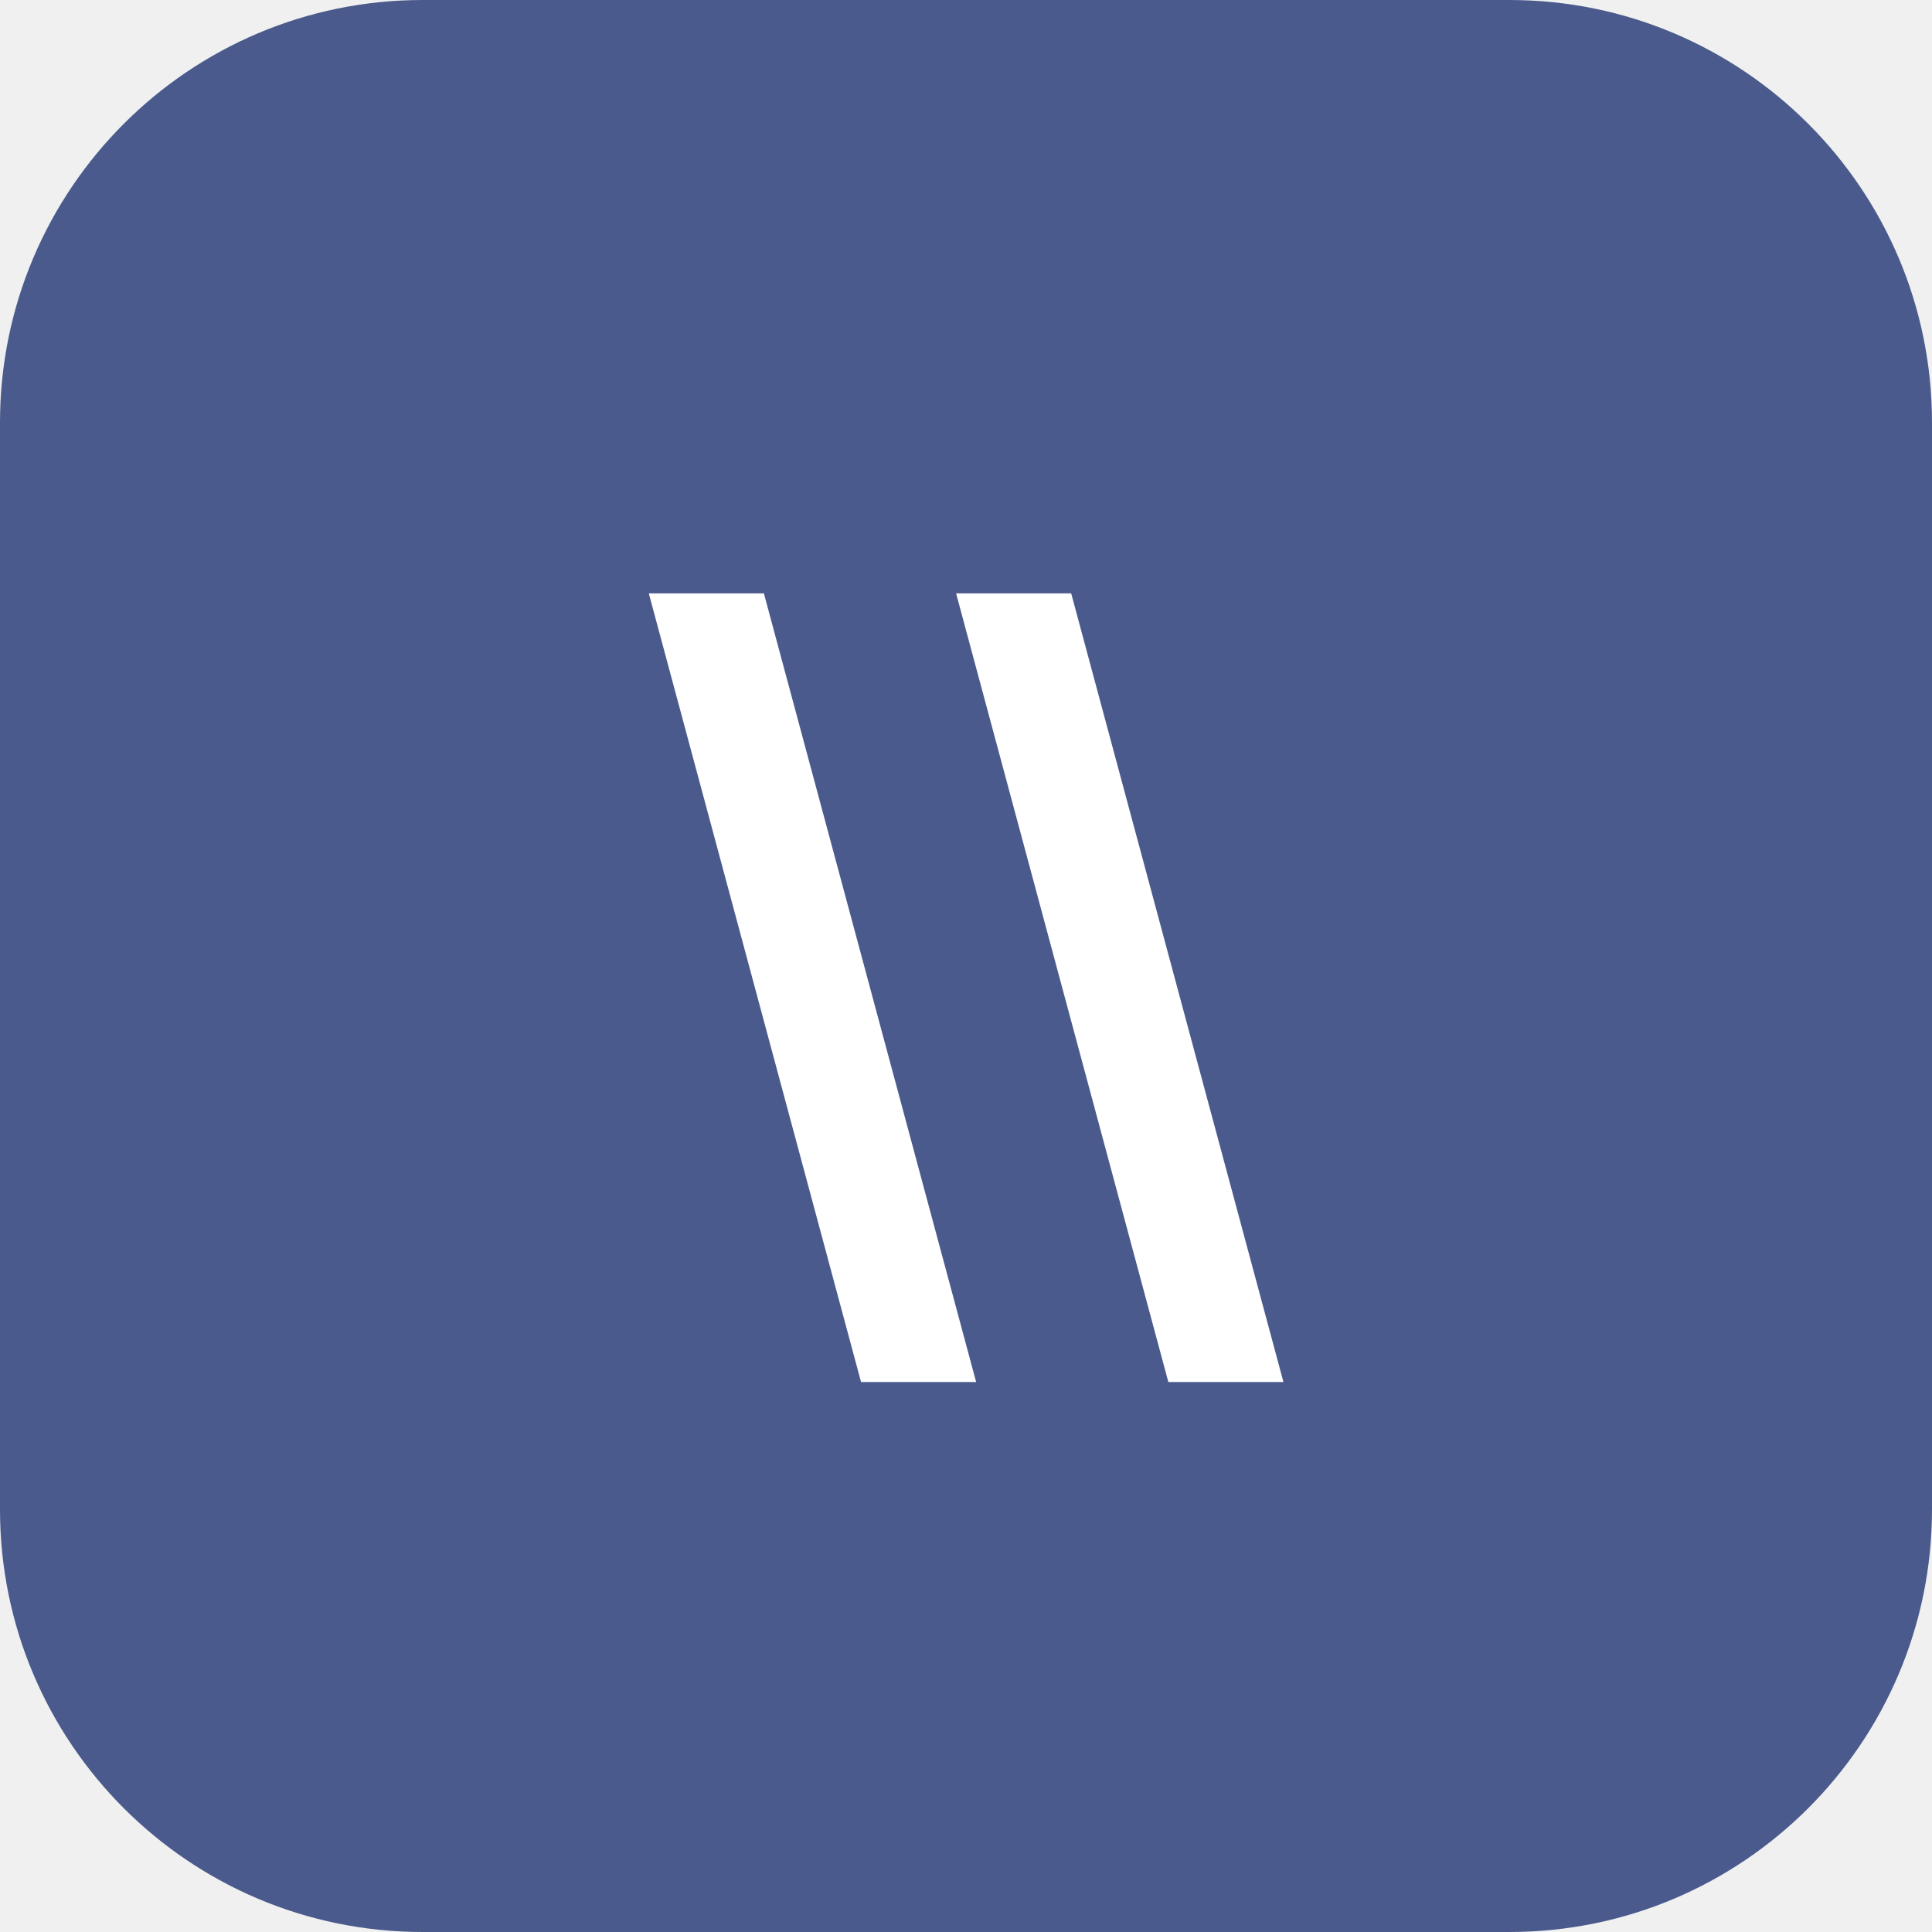
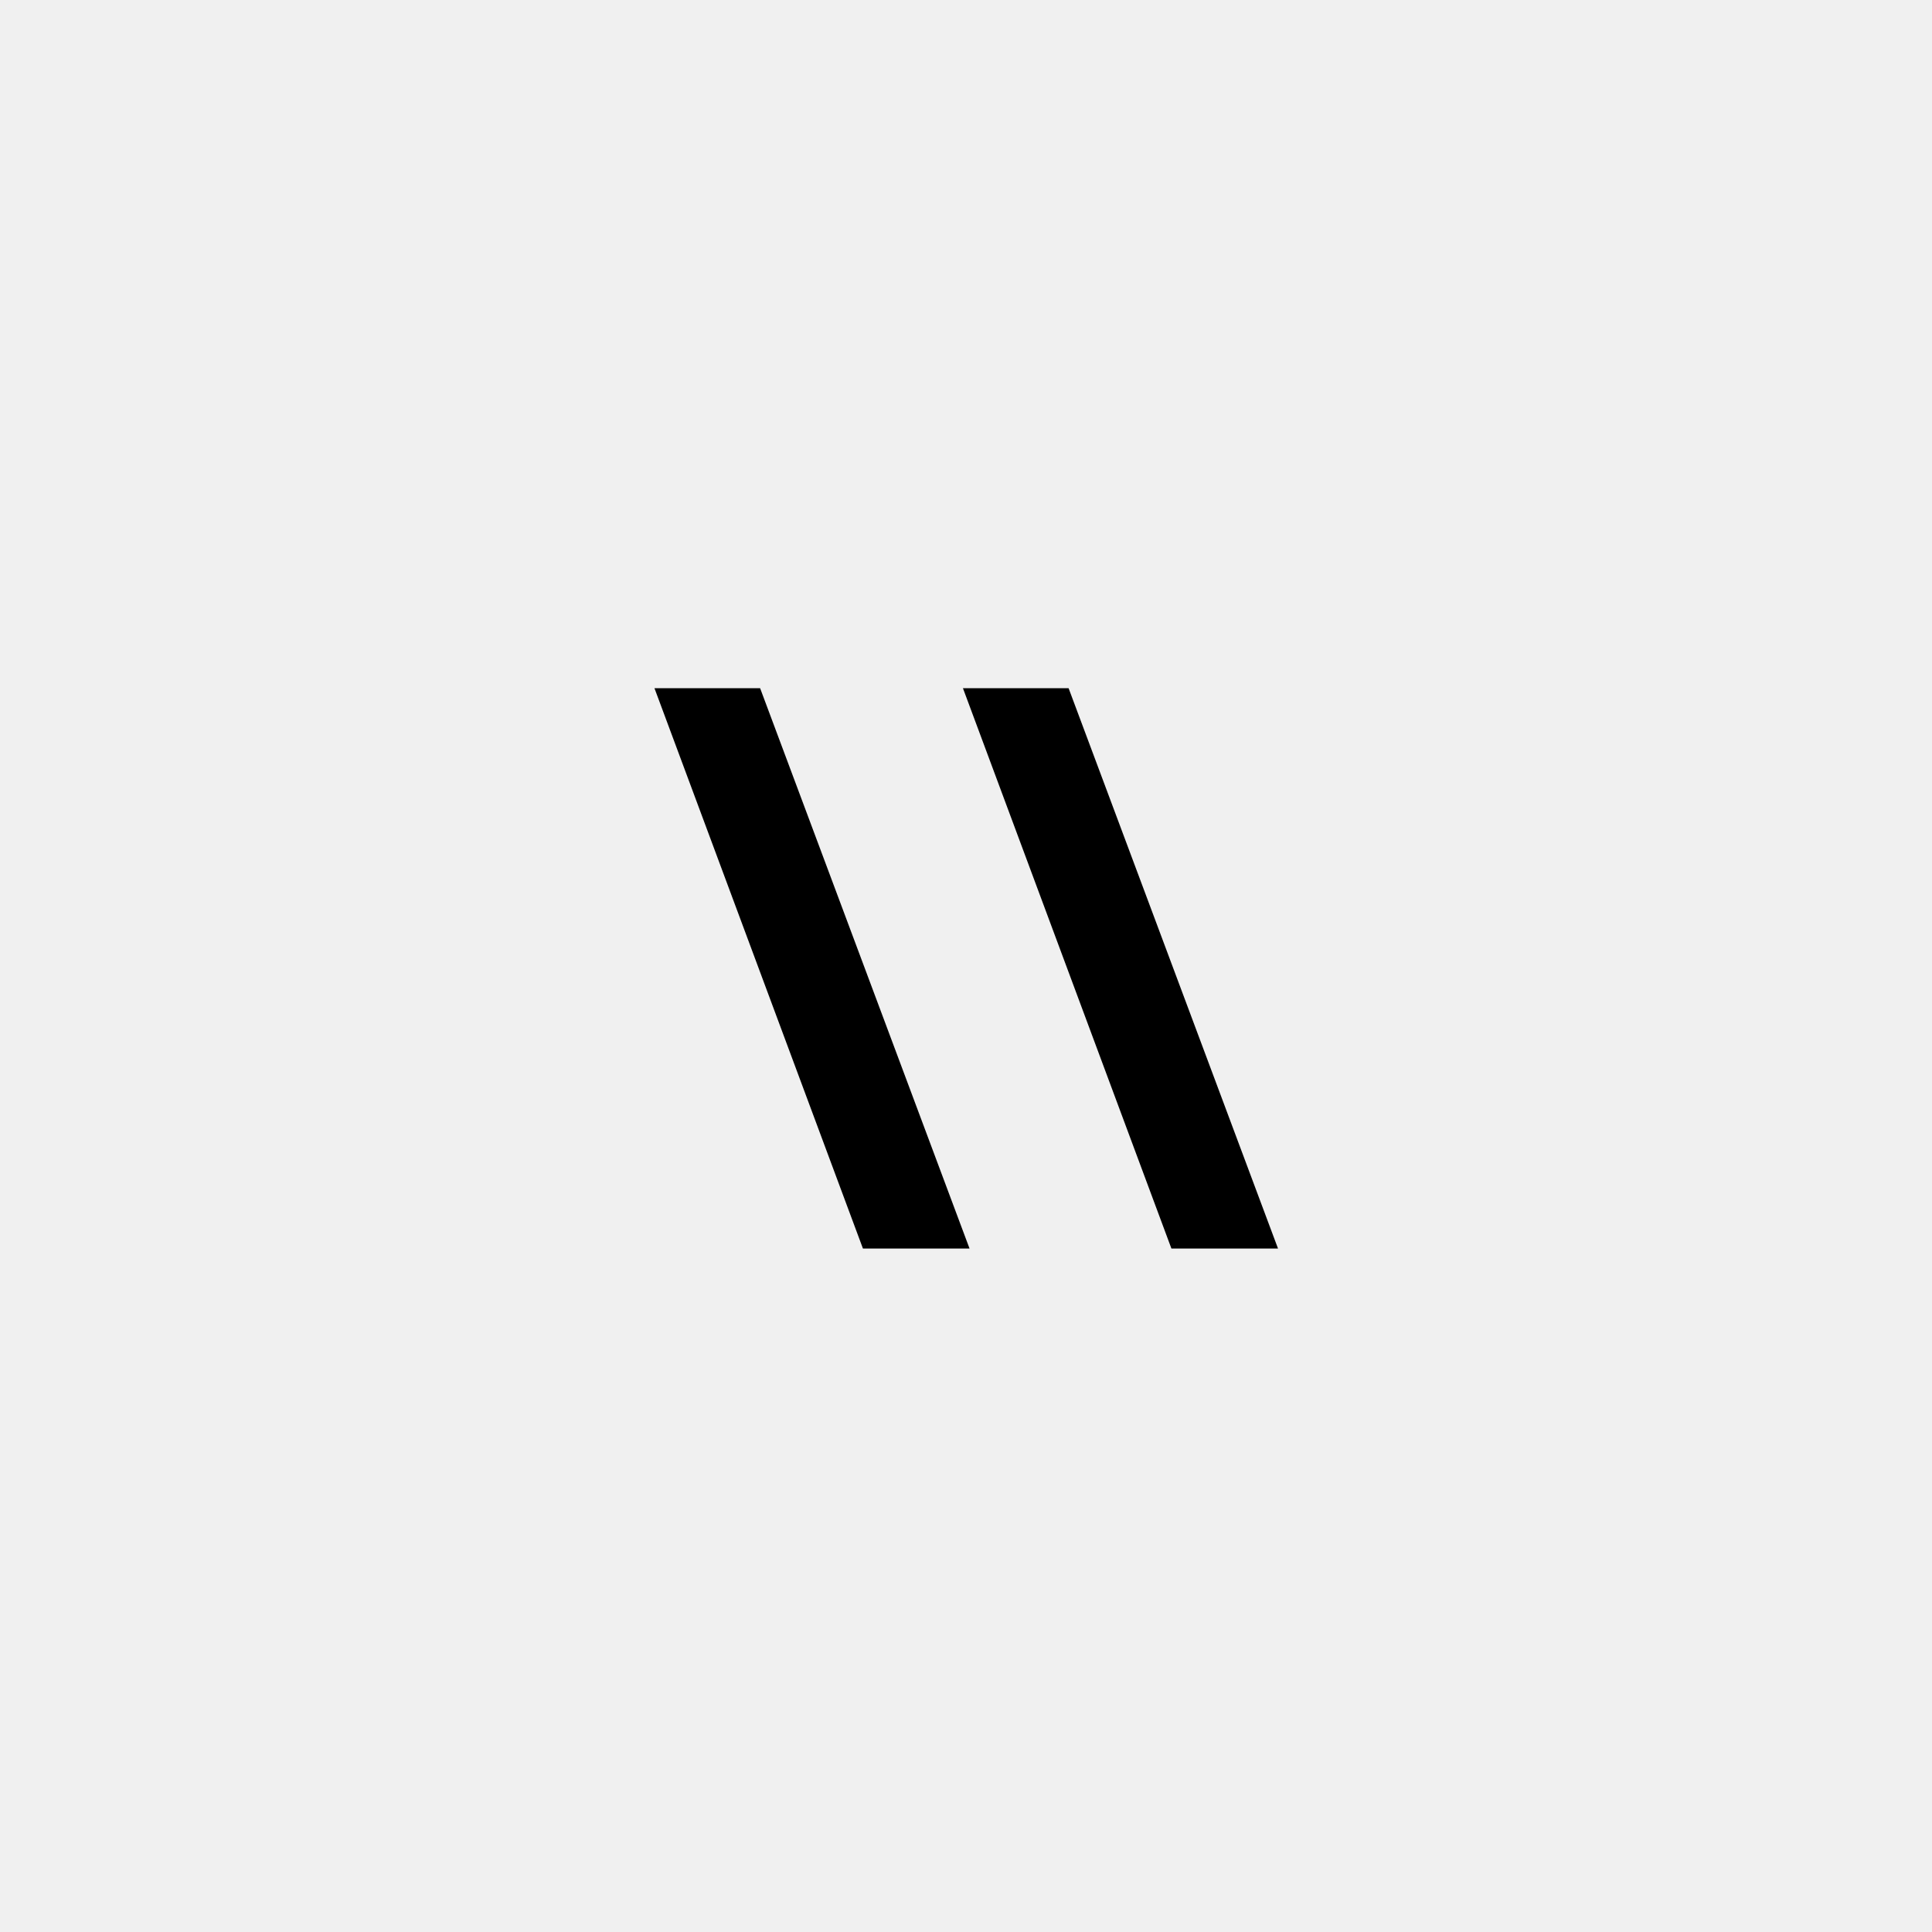
<svg xmlns="http://www.w3.org/2000/svg" viewBox="0 0 32 32">
-   <rect width="32" height="32" rx="7" fill="#4A5A8C" />
-   <text x="16" y="16" dy=".35em" text-anchor="middle" font-family="system-ui,-apple-system,Segoe UI,sans-serif" font-size="15" font-weight="700" fill="#fff">\\</text>
+   <text x="16" y="16" dy=".36em" text-anchor="middle" font-family="Geist,system-ui,sans-serif" font-size="13" font-weight="600" letter-spacing="-.02em" fill="currentColor">\\</text>
</svg>
